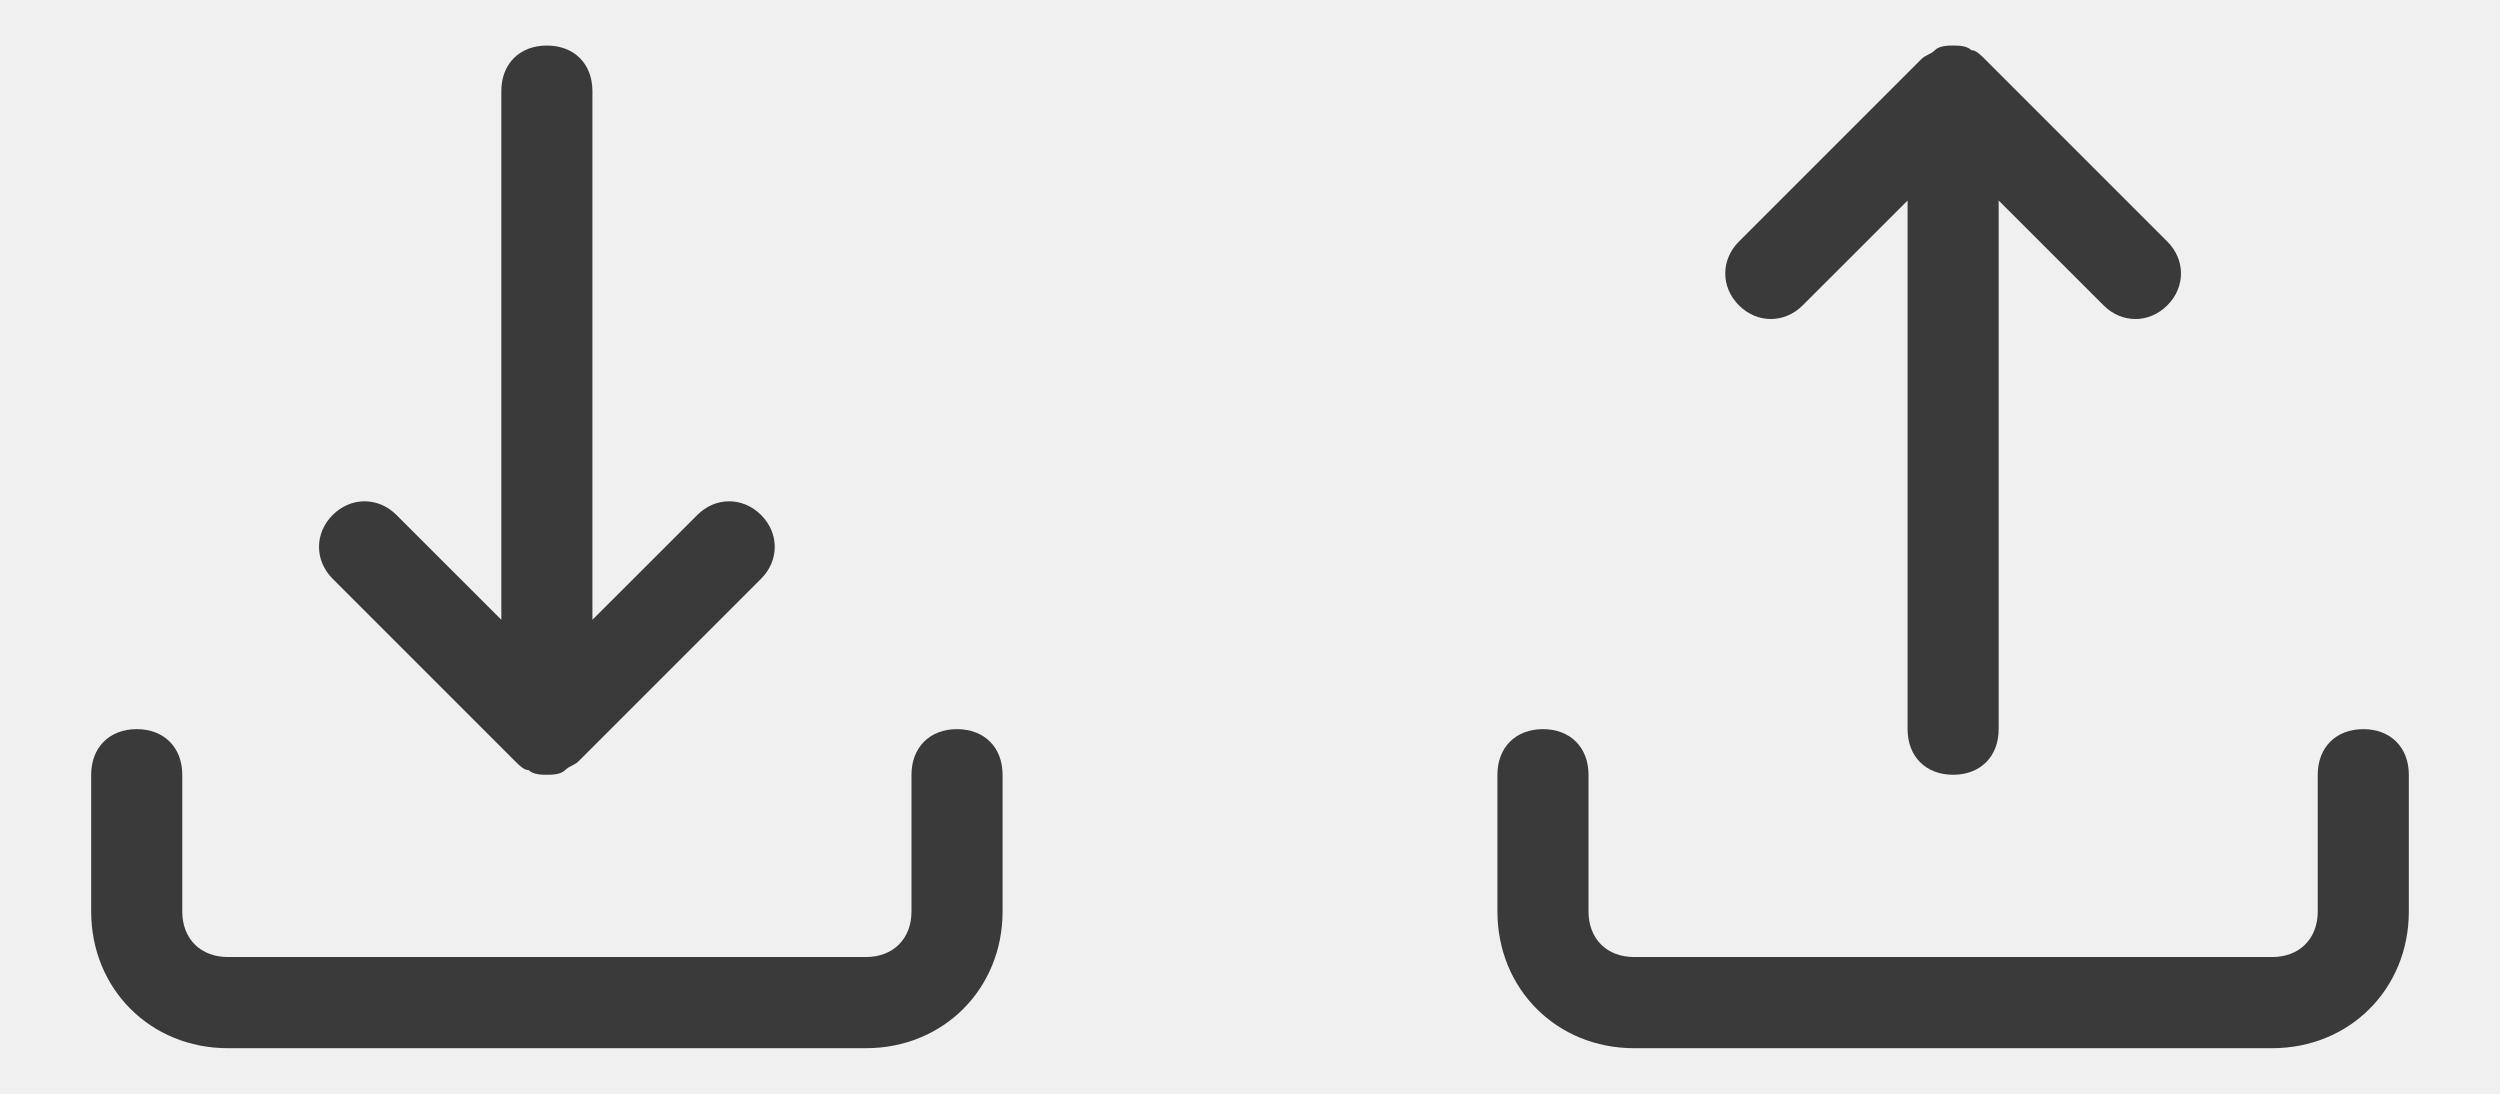
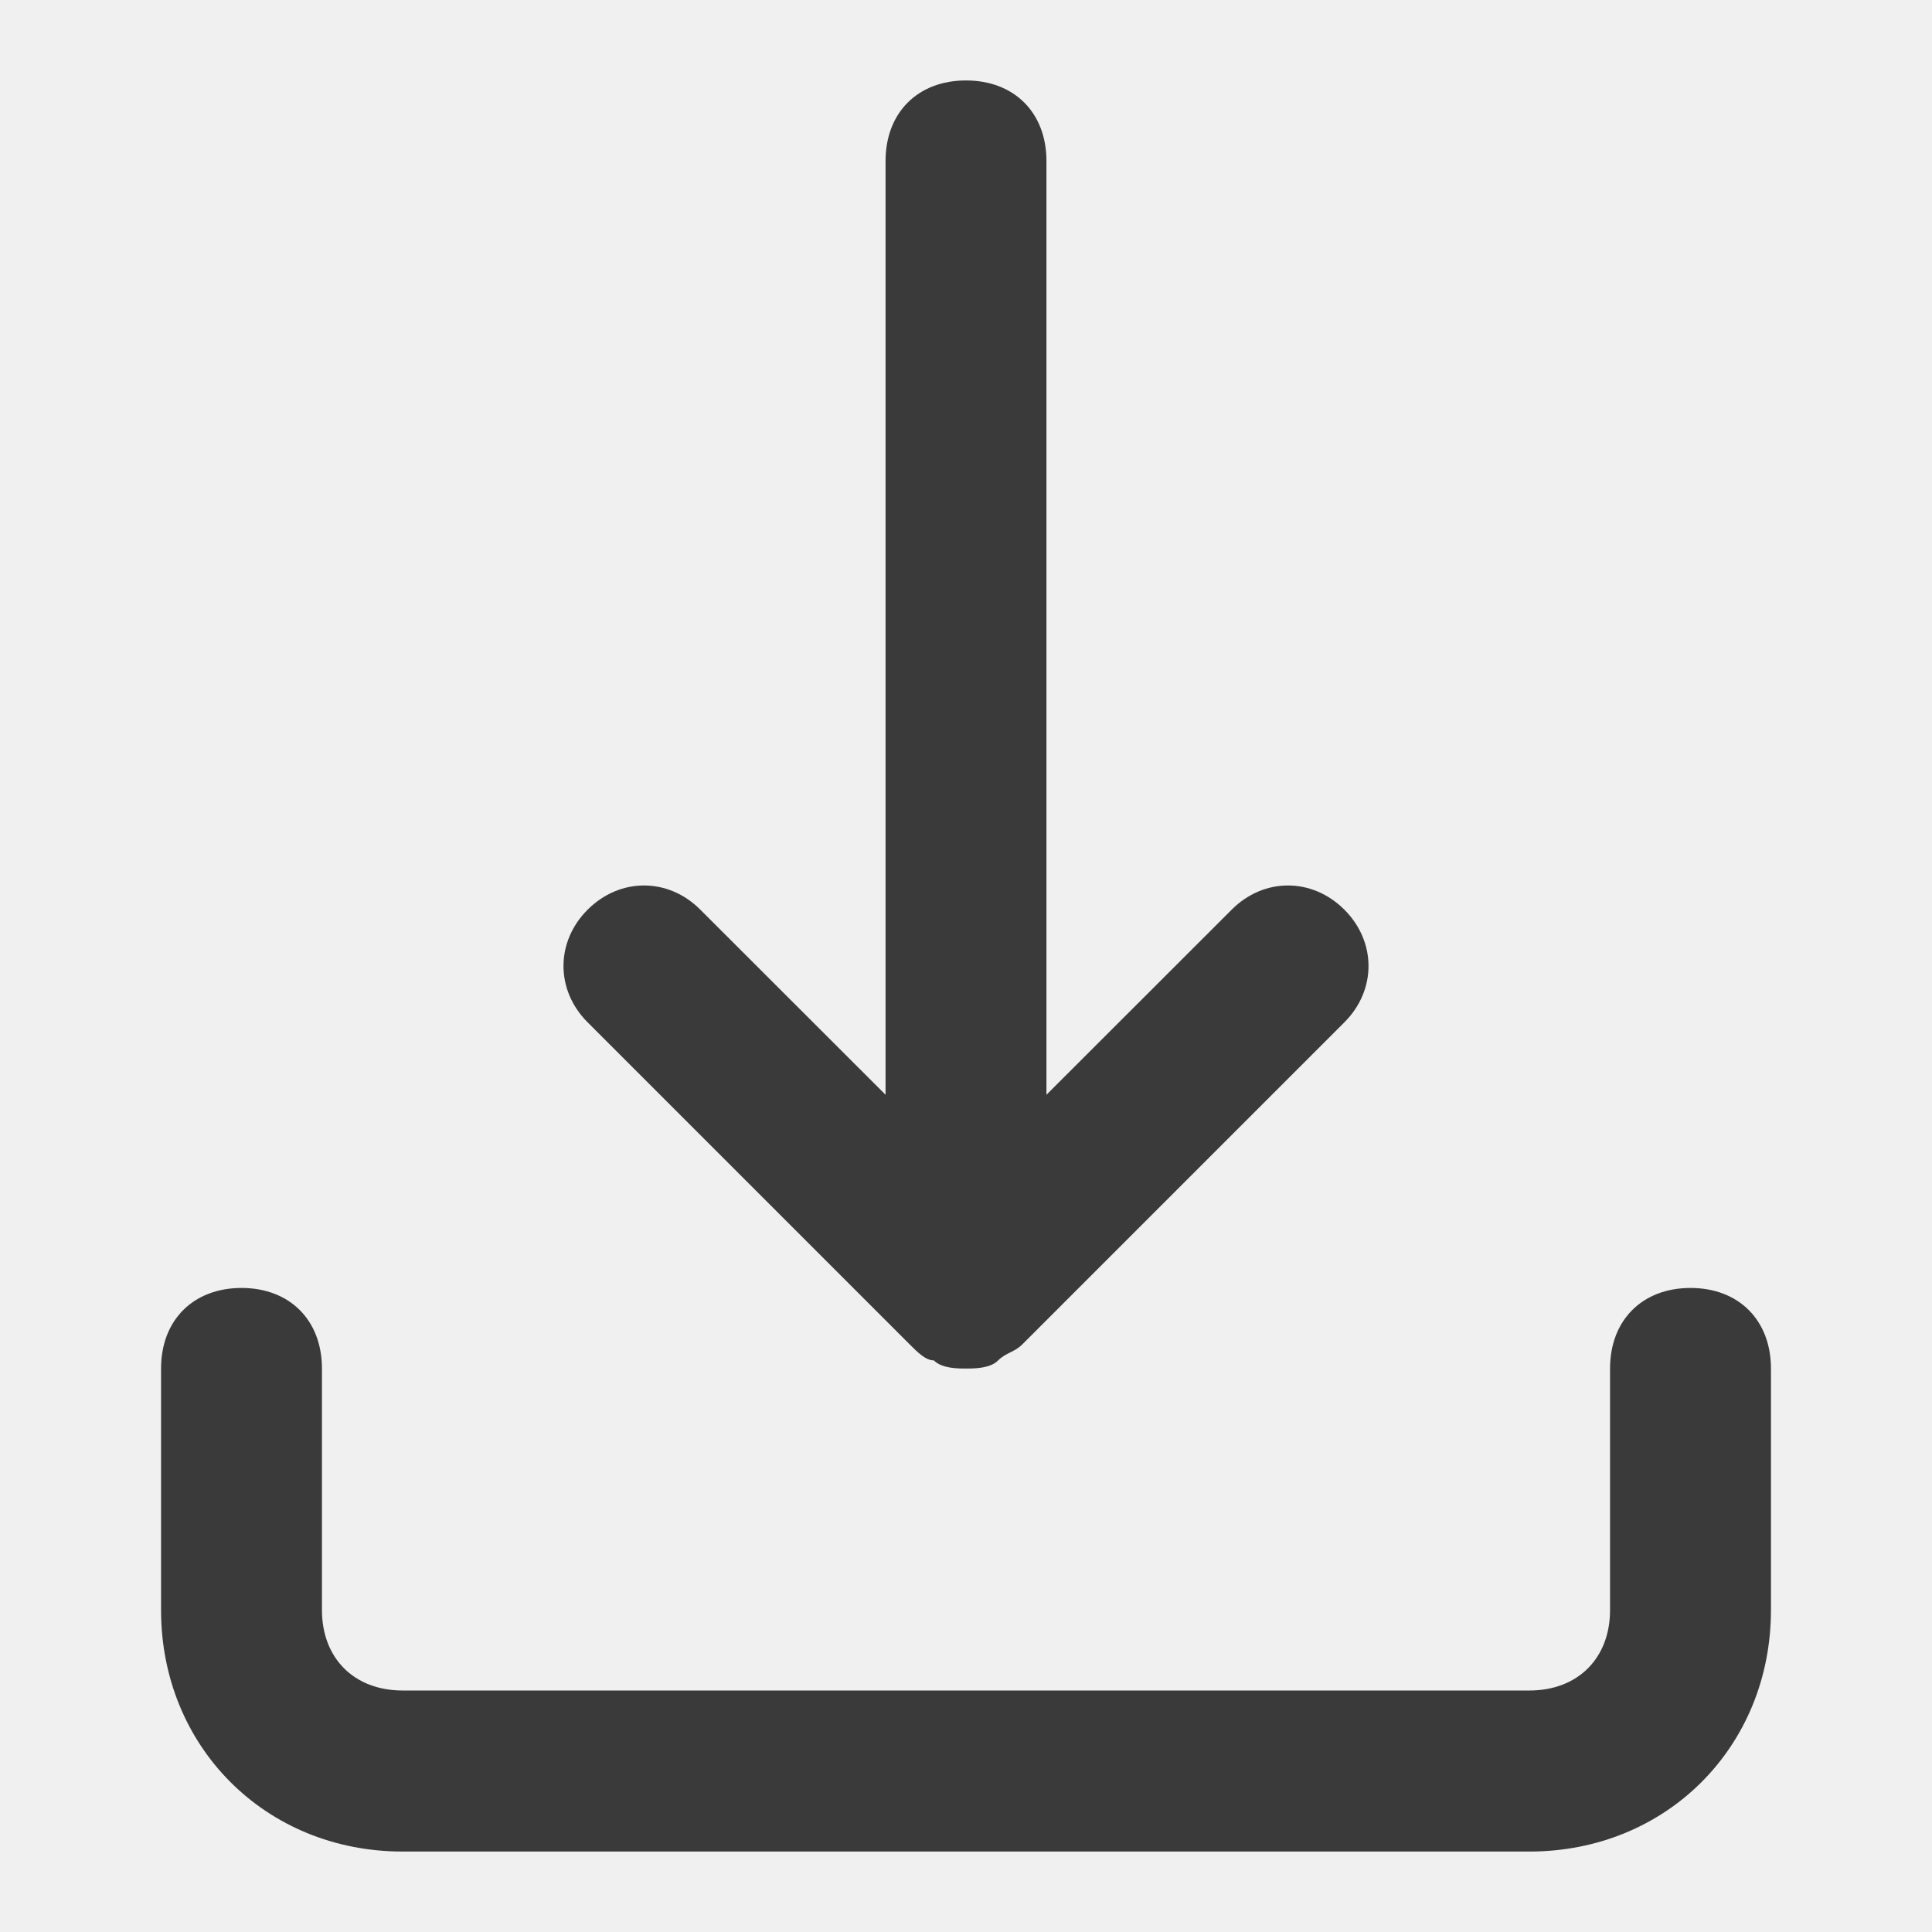
- <svg xmlns="http://www.w3.org/2000/svg" width="32" height="14" viewBox="0 0 32 14" fill="none">
+ <svg xmlns="http://www.w3.org/2000/svg" width="14" height="14" viewBox="0 0 14 14" fill="none">
  <path fill-rule="evenodd" clip-rule="evenodd" d="M12.833 9.917V11.667C12.833 12.658 12.075 13.417 11.083 13.417H2.917C1.925 13.417 1.167 12.658 1.167 11.667V9.917C1.167 9.567 1.4 9.333 1.75 9.333C2.1 9.333 2.333 9.567 2.333 9.917V11.667C2.333 12.017 2.567 12.25 2.917 12.25H11.083C11.433 12.25 11.667 12.017 11.667 11.667V9.917C11.667 9.567 11.9 9.333 12.25 9.333C12.6 9.333 12.833 9.567 12.833 9.917ZM6.592 9.742C6.65 9.8 6.708 9.858 6.767 9.858C6.825 9.917 6.942 9.917 7 9.917C7.058 9.917 7.175 9.917 7.233 9.858C7.292 9.8 7.35 9.8 7.408 9.742L9.742 7.408C9.975 7.175 9.975 6.825 9.742 6.592C9.508 6.358 9.158 6.358 8.925 6.592L7.583 7.933V1.167C7.583 0.817 7.35 0.583 7 0.583C6.65 0.583 6.417 0.817 6.417 1.167V7.933L5.075 6.592C4.842 6.358 4.492 6.358 4.258 6.592C4.025 6.825 4.025 7.175 4.258 7.408L6.592 9.742Z" fill="#3A3A3A" />
  <mask id="mask0_1_180" style="mask-type:luminance" maskUnits="userSpaceOnUse" x="1" y="0" width="12" height="14">
    <path fill-rule="evenodd" clip-rule="evenodd" d="M12.833 9.917V11.667C12.833 12.658 12.075 13.417 11.083 13.417H2.917C1.925 13.417 1.167 12.658 1.167 11.667V9.917C1.167 9.567 1.4 9.333 1.75 9.333C2.1 9.333 2.333 9.567 2.333 9.917V11.667C2.333 12.017 2.567 12.25 2.917 12.25H11.083C11.433 12.25 11.667 12.017 11.667 11.667V9.917C11.667 9.567 11.9 9.333 12.25 9.333C12.6 9.333 12.833 9.567 12.833 9.917ZM6.592 9.742C6.65 9.8 6.708 9.858 6.767 9.858C6.825 9.917 6.942 9.917 7 9.917C7.058 9.917 7.175 9.917 7.233 9.858C7.292 9.8 7.35 9.8 7.408 9.742L9.742 7.408C9.975 7.175 9.975 6.825 9.742 6.592C9.508 6.358 9.158 6.358 8.925 6.592L7.583 7.933V1.167C7.583 0.817 7.35 0.583 7 0.583C6.65 0.583 6.417 0.817 6.417 1.167V7.933L5.075 6.592C4.842 6.358 4.492 6.358 4.258 6.592C4.025 6.825 4.025 7.175 4.258 7.408L6.592 9.742Z" fill="white" />
  </mask>
  <g mask="url(#mask0_1_180)">
</g>
-   <path fill-rule="evenodd" clip-rule="evenodd" d="M30.833 9.917V11.667C30.833 12.658 30.075 13.417 29.083 13.417H20.917C19.925 13.417 19.167 12.658 19.167 11.667V9.917C19.167 9.567 19.4 9.333 19.75 9.333C20.1 9.333 20.333 9.567 20.333 9.917V11.667C20.333 12.017 20.567 12.25 20.917 12.25H29.083C29.433 12.25 29.667 12.017 29.667 11.667V9.917C29.667 9.567 29.9 9.333 30.25 9.333C30.6 9.333 30.833 9.567 30.833 9.917ZM25.408 0.758C25.35 0.7 25.292 0.642 25.233 0.642C25.175 0.583 25.058 0.583 25 0.583C24.942 0.583 24.825 0.583 24.767 0.642C24.708 0.7 24.65 0.7 24.592 0.758L22.258 3.092C22.025 3.325 22.025 3.675 22.258 3.908C22.492 4.142 22.842 4.142 23.075 3.908L24.417 2.567V9.333C24.417 9.683 24.65 9.917 25 9.917C25.35 9.917 25.583 9.683 25.583 9.333V2.567L26.925 3.908C27.158 4.142 27.508 4.142 27.742 3.908C27.975 3.675 27.975 3.325 27.742 3.092L25.408 0.758Z" fill="#3A3A3A" />
-   <mask id="mask1_1_180" style="mask-type:luminance" maskUnits="userSpaceOnUse" x="19" y="0" width="12" height="14">
-     <path fill-rule="evenodd" clip-rule="evenodd" d="M30.833 9.917V11.667C30.833 12.658 30.075 13.417 29.083 13.417H20.917C19.925 13.417 19.167 12.658 19.167 11.667V9.917C19.167 9.567 19.4 9.333 19.75 9.333C20.1 9.333 20.333 9.567 20.333 9.917V11.667C20.333 12.017 20.567 12.25 20.917 12.25H29.083C29.433 12.25 29.667 12.017 29.667 11.667V9.917C29.667 9.567 29.9 9.333 30.25 9.333C30.6 9.333 30.833 9.567 30.833 9.917ZM24.592 9.742C24.65 9.8 24.708 9.858 24.767 9.858C24.825 9.917 24.942 9.917 25 9.917C25.058 9.917 25.175 9.917 25.233 9.858C25.292 9.8 25.35 9.8 25.408 9.742L27.742 7.408C27.975 7.175 27.975 6.825 27.742 6.592C27.508 6.358 27.158 6.358 26.925 6.592L25.583 7.933V1.167C25.583 0.817 25.35 0.583 25 0.583C24.65 0.583 24.417 0.817 24.417 1.167V7.933L23.075 6.592C22.842 6.358 22.492 6.358 22.258 6.592C22.025 6.825 22.025 7.175 22.258 7.408L24.592 9.742Z" fill="white" />
-   </mask>
-   <g mask="url(#mask1_1_180)">
- </g>
</svg>
